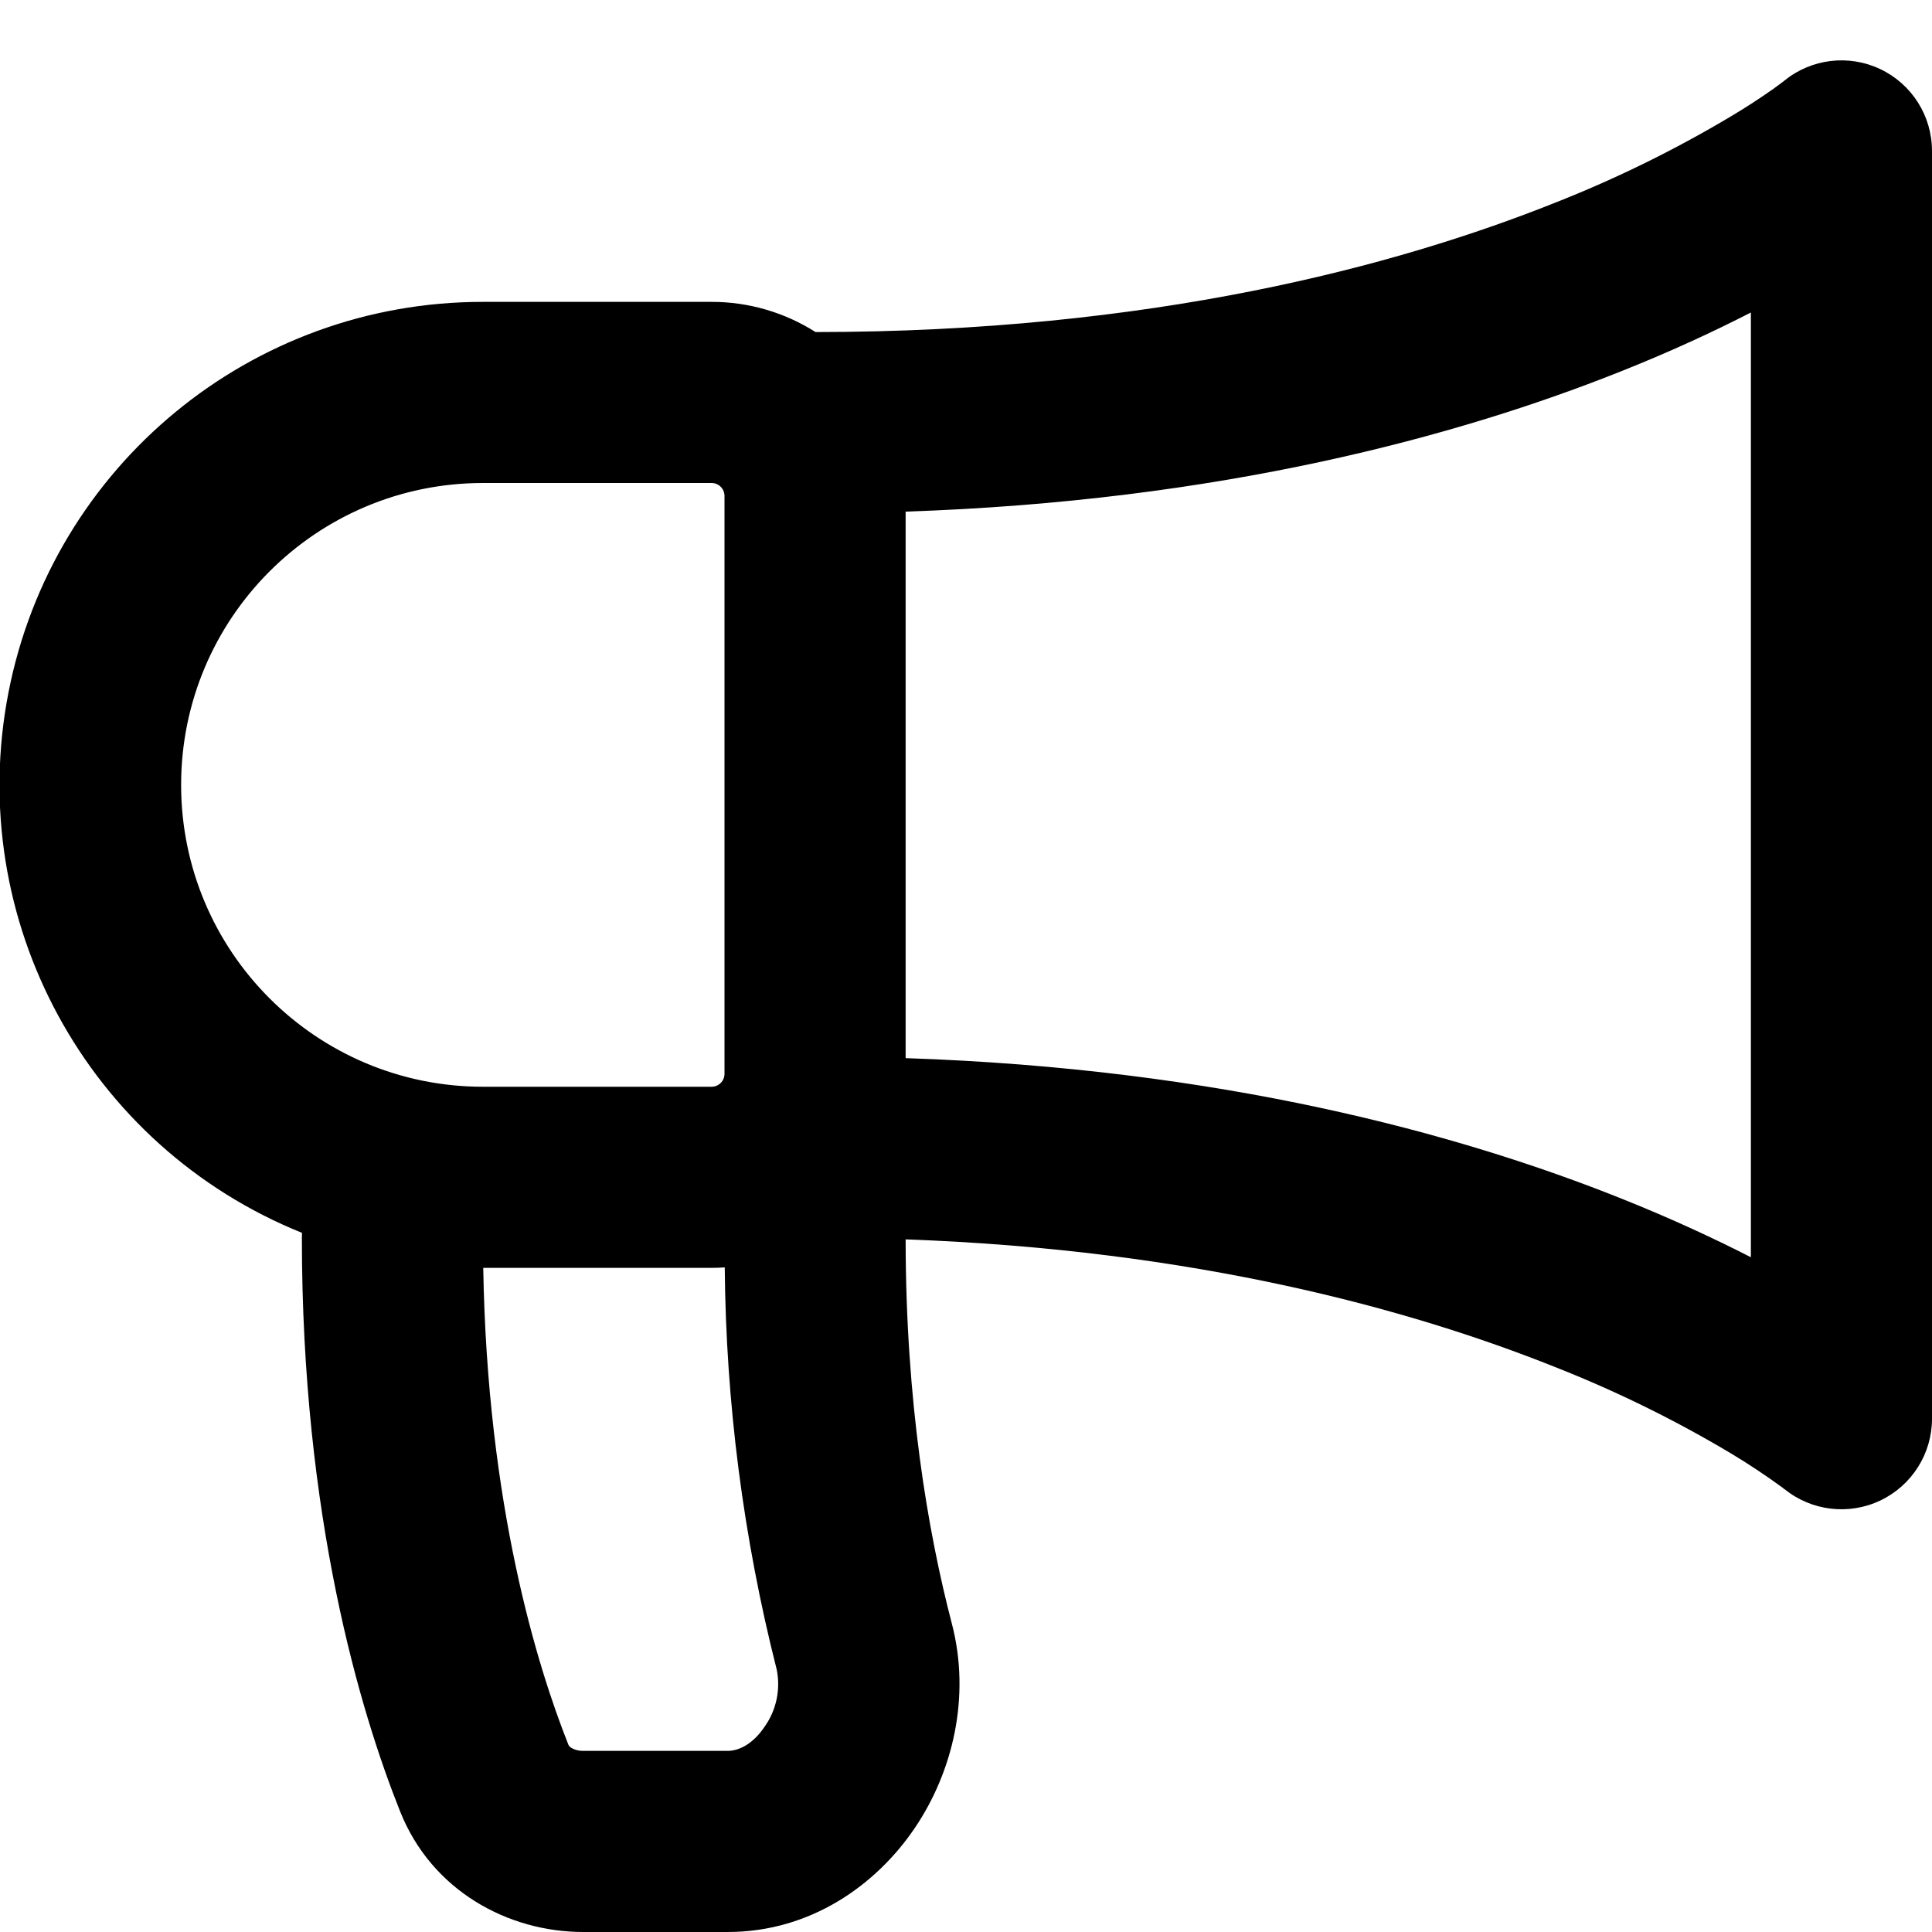
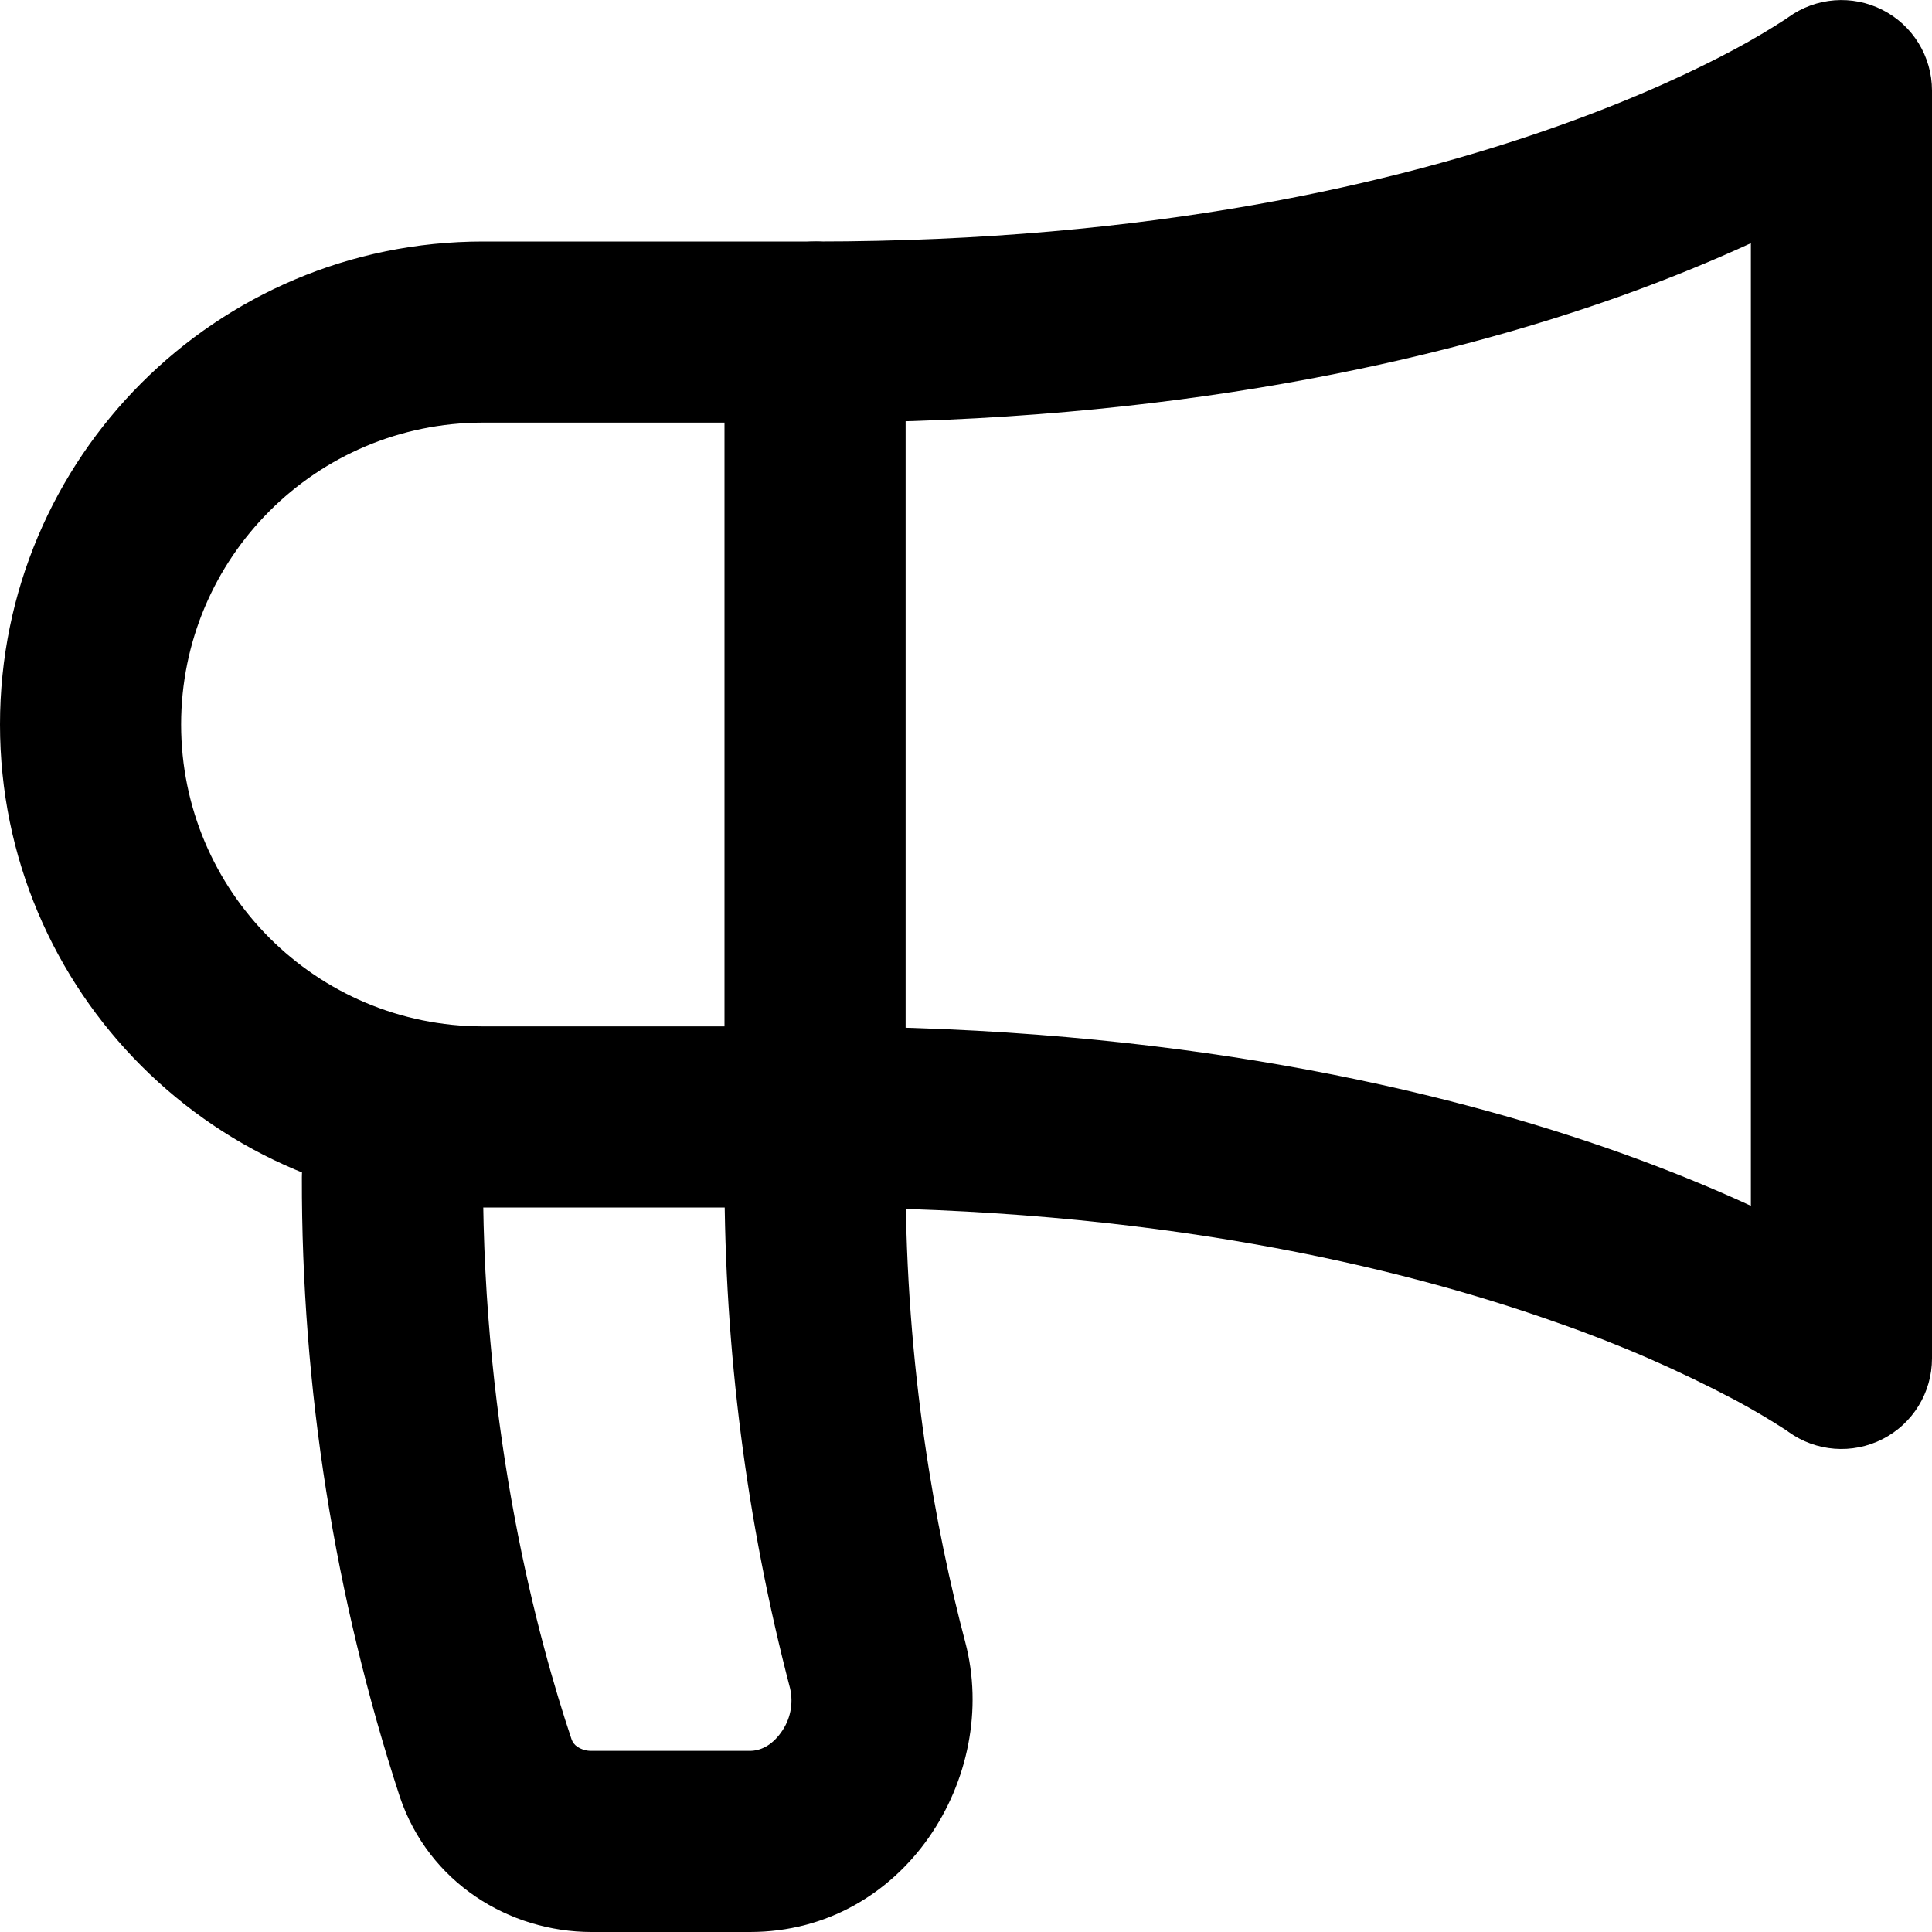
<svg xmlns="http://www.w3.org/2000/svg" fill="currentColor" viewBox="0 0 16 16">
-   <path fill-rule="evenodd" d="M15.571.572A.75.75 0 0116 1.25L14.777.668c.001 0 0 0 0 0l-.015.012-.076.056a5.508 5.508 0 01-.345.224 9.982 9.982 0 01-1.463.719c-1.322.528-3.351 1.07-6.124 1.071a1.6 1.6 0 00-.861-.25H4a4 4 0 00-1.499 7.71.758.758 0 00-.001.04c0 2.32.486 3.93.813 4.75.262.66.897 1 1.517 1h1.197c.685 0 1.228-.389 1.546-.857.317-.466.468-1.09.31-1.696-.2-.767-.382-1.835-.383-3.183 2.394.086 4.177.577 5.378 1.057a9.965 9.965 0 011.463.719 5.7 5.7 0 01.421.28l.014.012h.002A.75.75 0 0016 11.75V1.25L14.777.668a.75.75 0 01.794-.096zM4.002 10.5c.033 1.969.45 3.306.704 3.946.004.01.01.02.027.03a.185.185 0 00.097.024h1.197c.083 0 .202-.047.305-.2a.608.608 0 00.1-.475 14.036 14.036 0 01-.43-3.329 1.64 1.64 0 01-.11.004h-1.89zM7.5 8.763c2.601.087 4.573.62 5.935 1.166.41.164.766.33 1.065.483V2.588c-.3.154-.654.319-1.065.483C12.073 3.616 10.1 4.15 7.5 4.237v4.526zM14.777.668zM1.5 6.5A2.5 2.5 0 014 4h1.893c.059 0 .107.048.107.107v4.786A.107.107 0 015.893 9H4a2.5 2.5 0 01-2.5-2.5z" />
+   <g fill-rule="evenodd">
+     <path d="M3.25 9a.75.75 0 01.75.75c0 2.142.456 3.828.733 4.653a.121.121 0 00.05.064.207.207 0 00.117.033h1.31c.085 0 .18-.042.258-.152a.448.448 0 00.075-.366A16.74 16.74 0 016 9.75a.75.75 0 011.5 0c0 1.588.25 2.926.494 3.85.293 1.113-.504 2.4-1.783 2.4H4.9c-.686 0-1.35-.41-1.589-1.12A16.42 16.42 0 012.5 9.75.75.75 0 013.25 9z" />
+     <path d="M0 6a4 4 0 014-4h2.75a.75.75 0 01.75.75v6.5a.75.75 0 01-.75.75H4a4 4 0 01-4-4zm4-2.5a2.5 2.5 0 000 5h2v-5H4z" />
+     <path d="M15.59.082A.75.75 0 0116 .75v10.5a.75.75 0 01-1.189.608l-.002-.001h.001l-.014-.01a5.829 5.829 0 00-.422-.25 10.58 10.58 0 00-1.469-.64C11.576 10.484 9.536 10 6.75 10a.75.75 0 110-1.5c2.964 0 5.174.516 6.658 1.043.423.151.787.302 1.092.443V2.014c-.305.14-.669.292-1.092.443C11.924 2.984 9.713 3.5 6.75 3.5a.75.75 0 110-1.5c2.786 0 4.826-.484 6.155-.957.665-.236 1.154-.47 1.47-.64a5.82 5.82 0 00.421-.25l.014-.01a.75.75 0 01.78-.061zm-.78.06zm.44 11.108l-.44.607.44-.607z" />
+   </g>
</svg>
